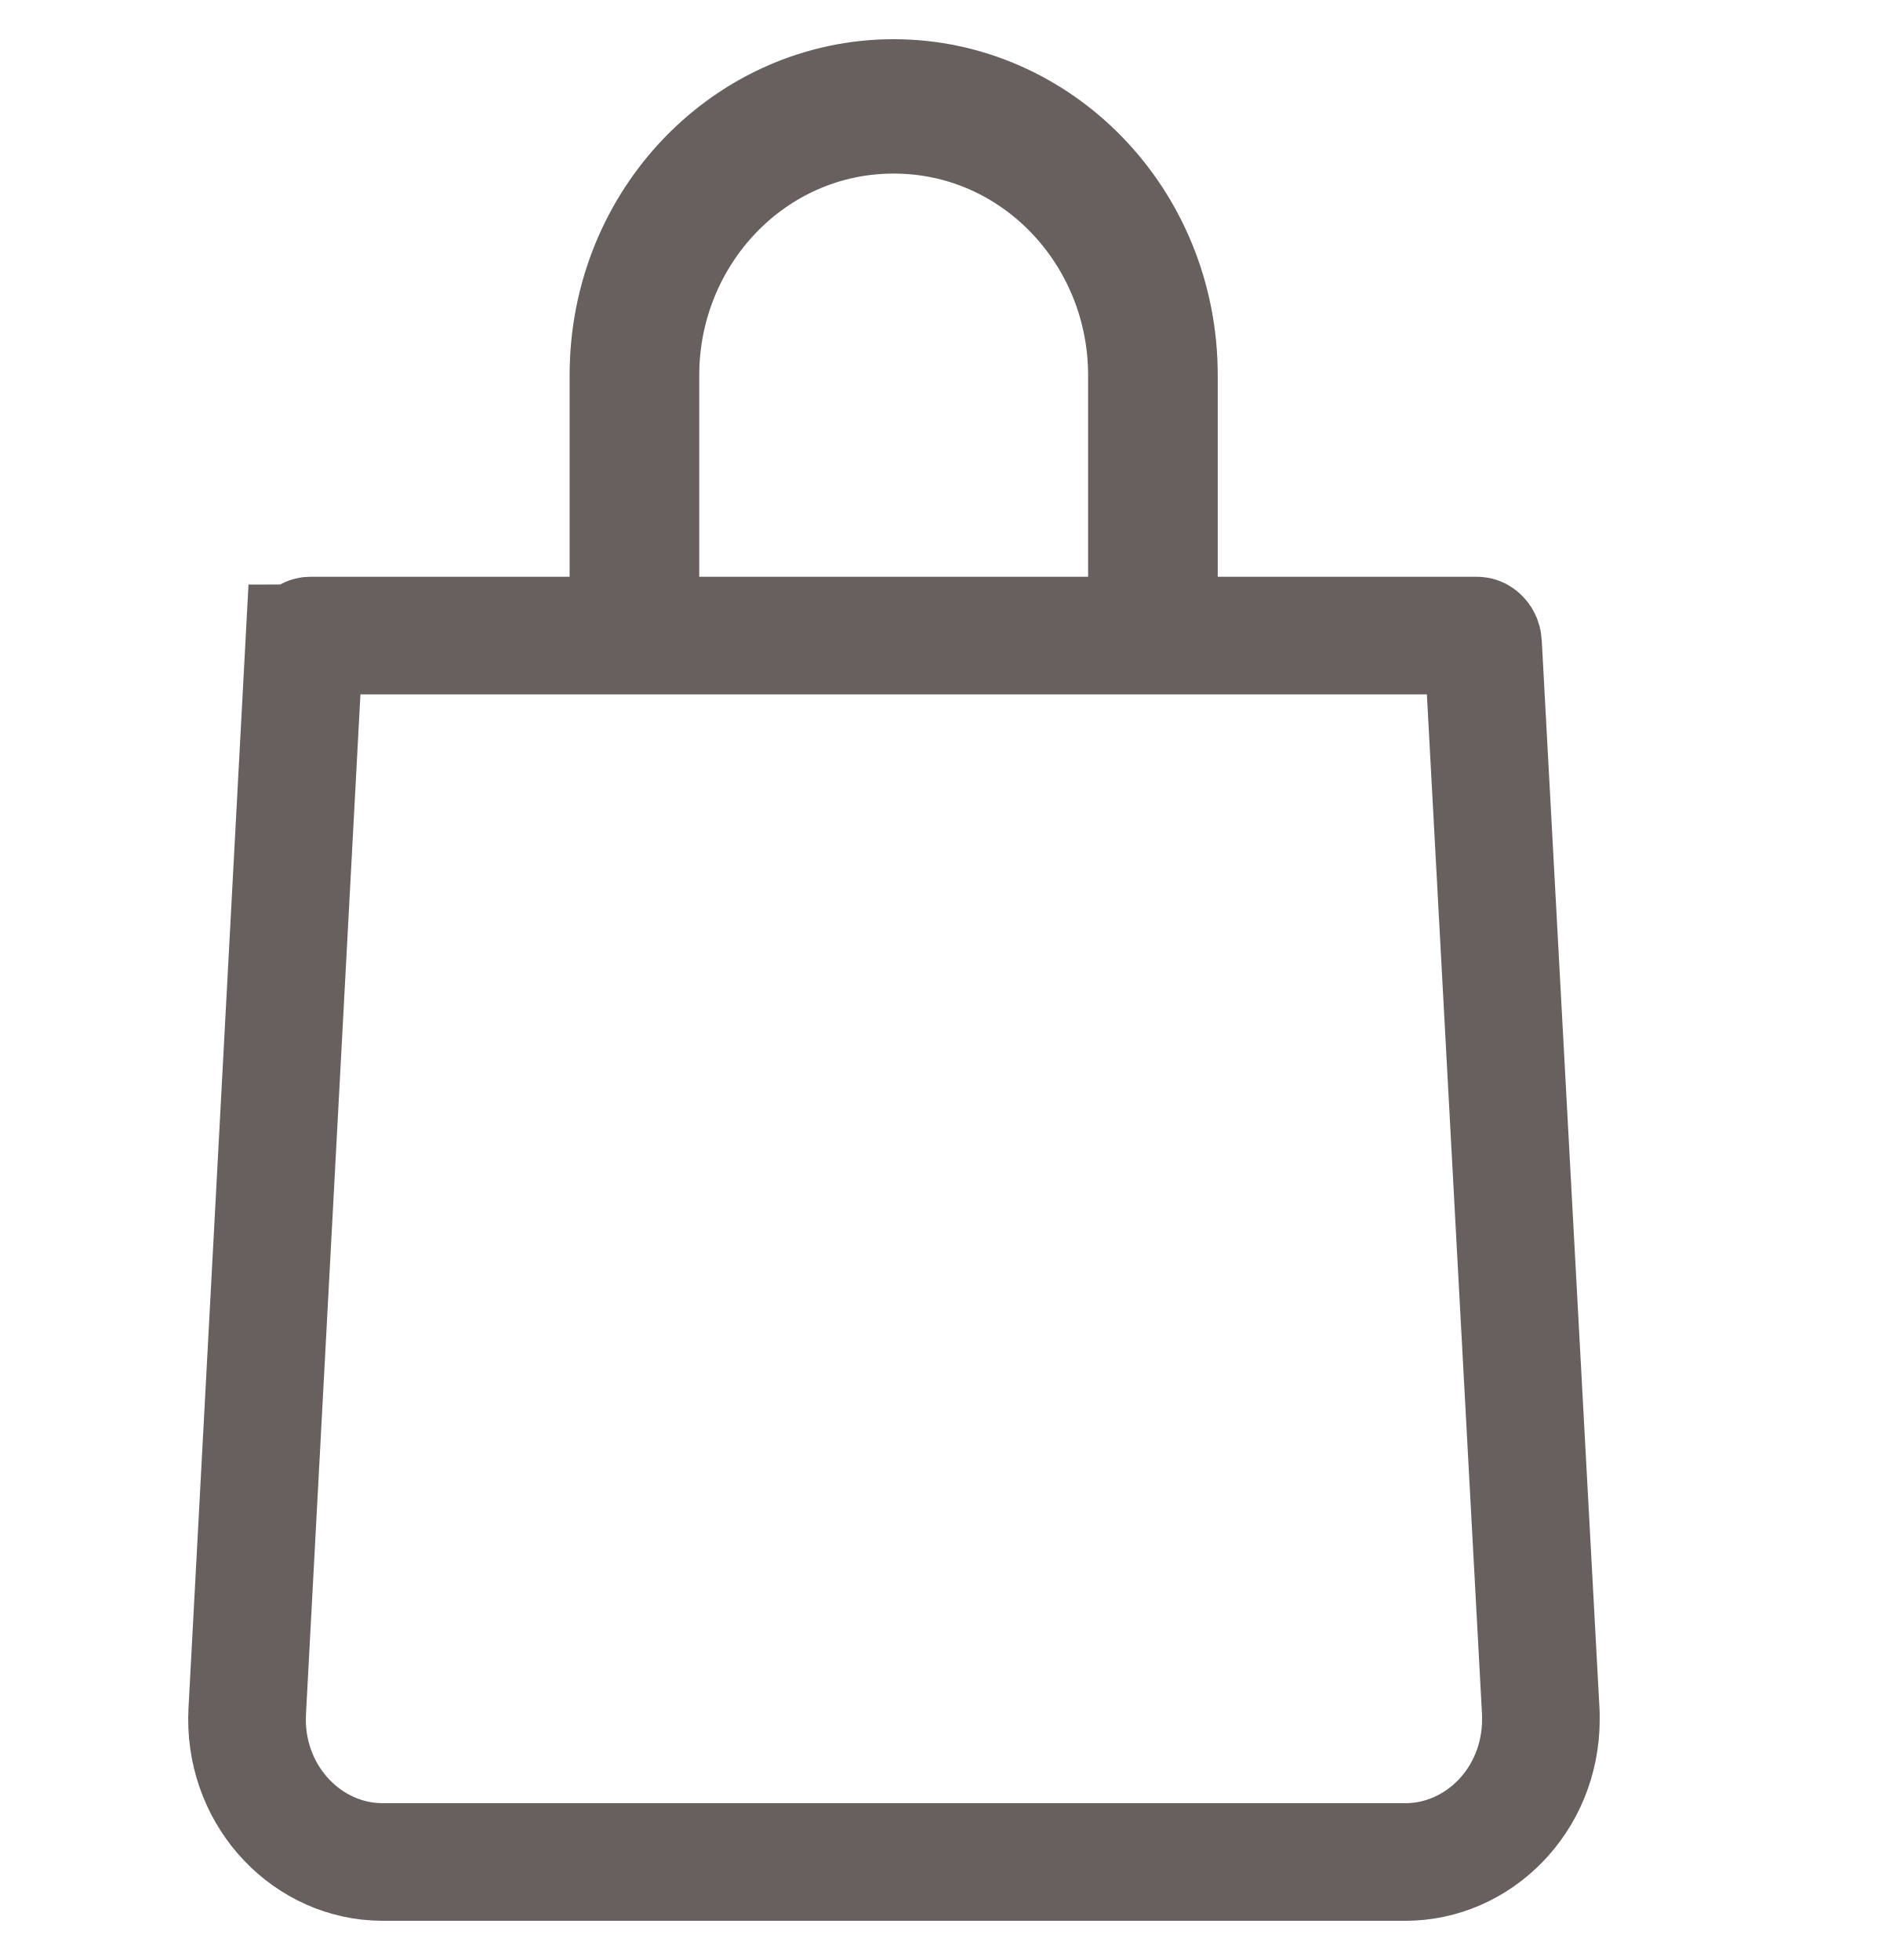
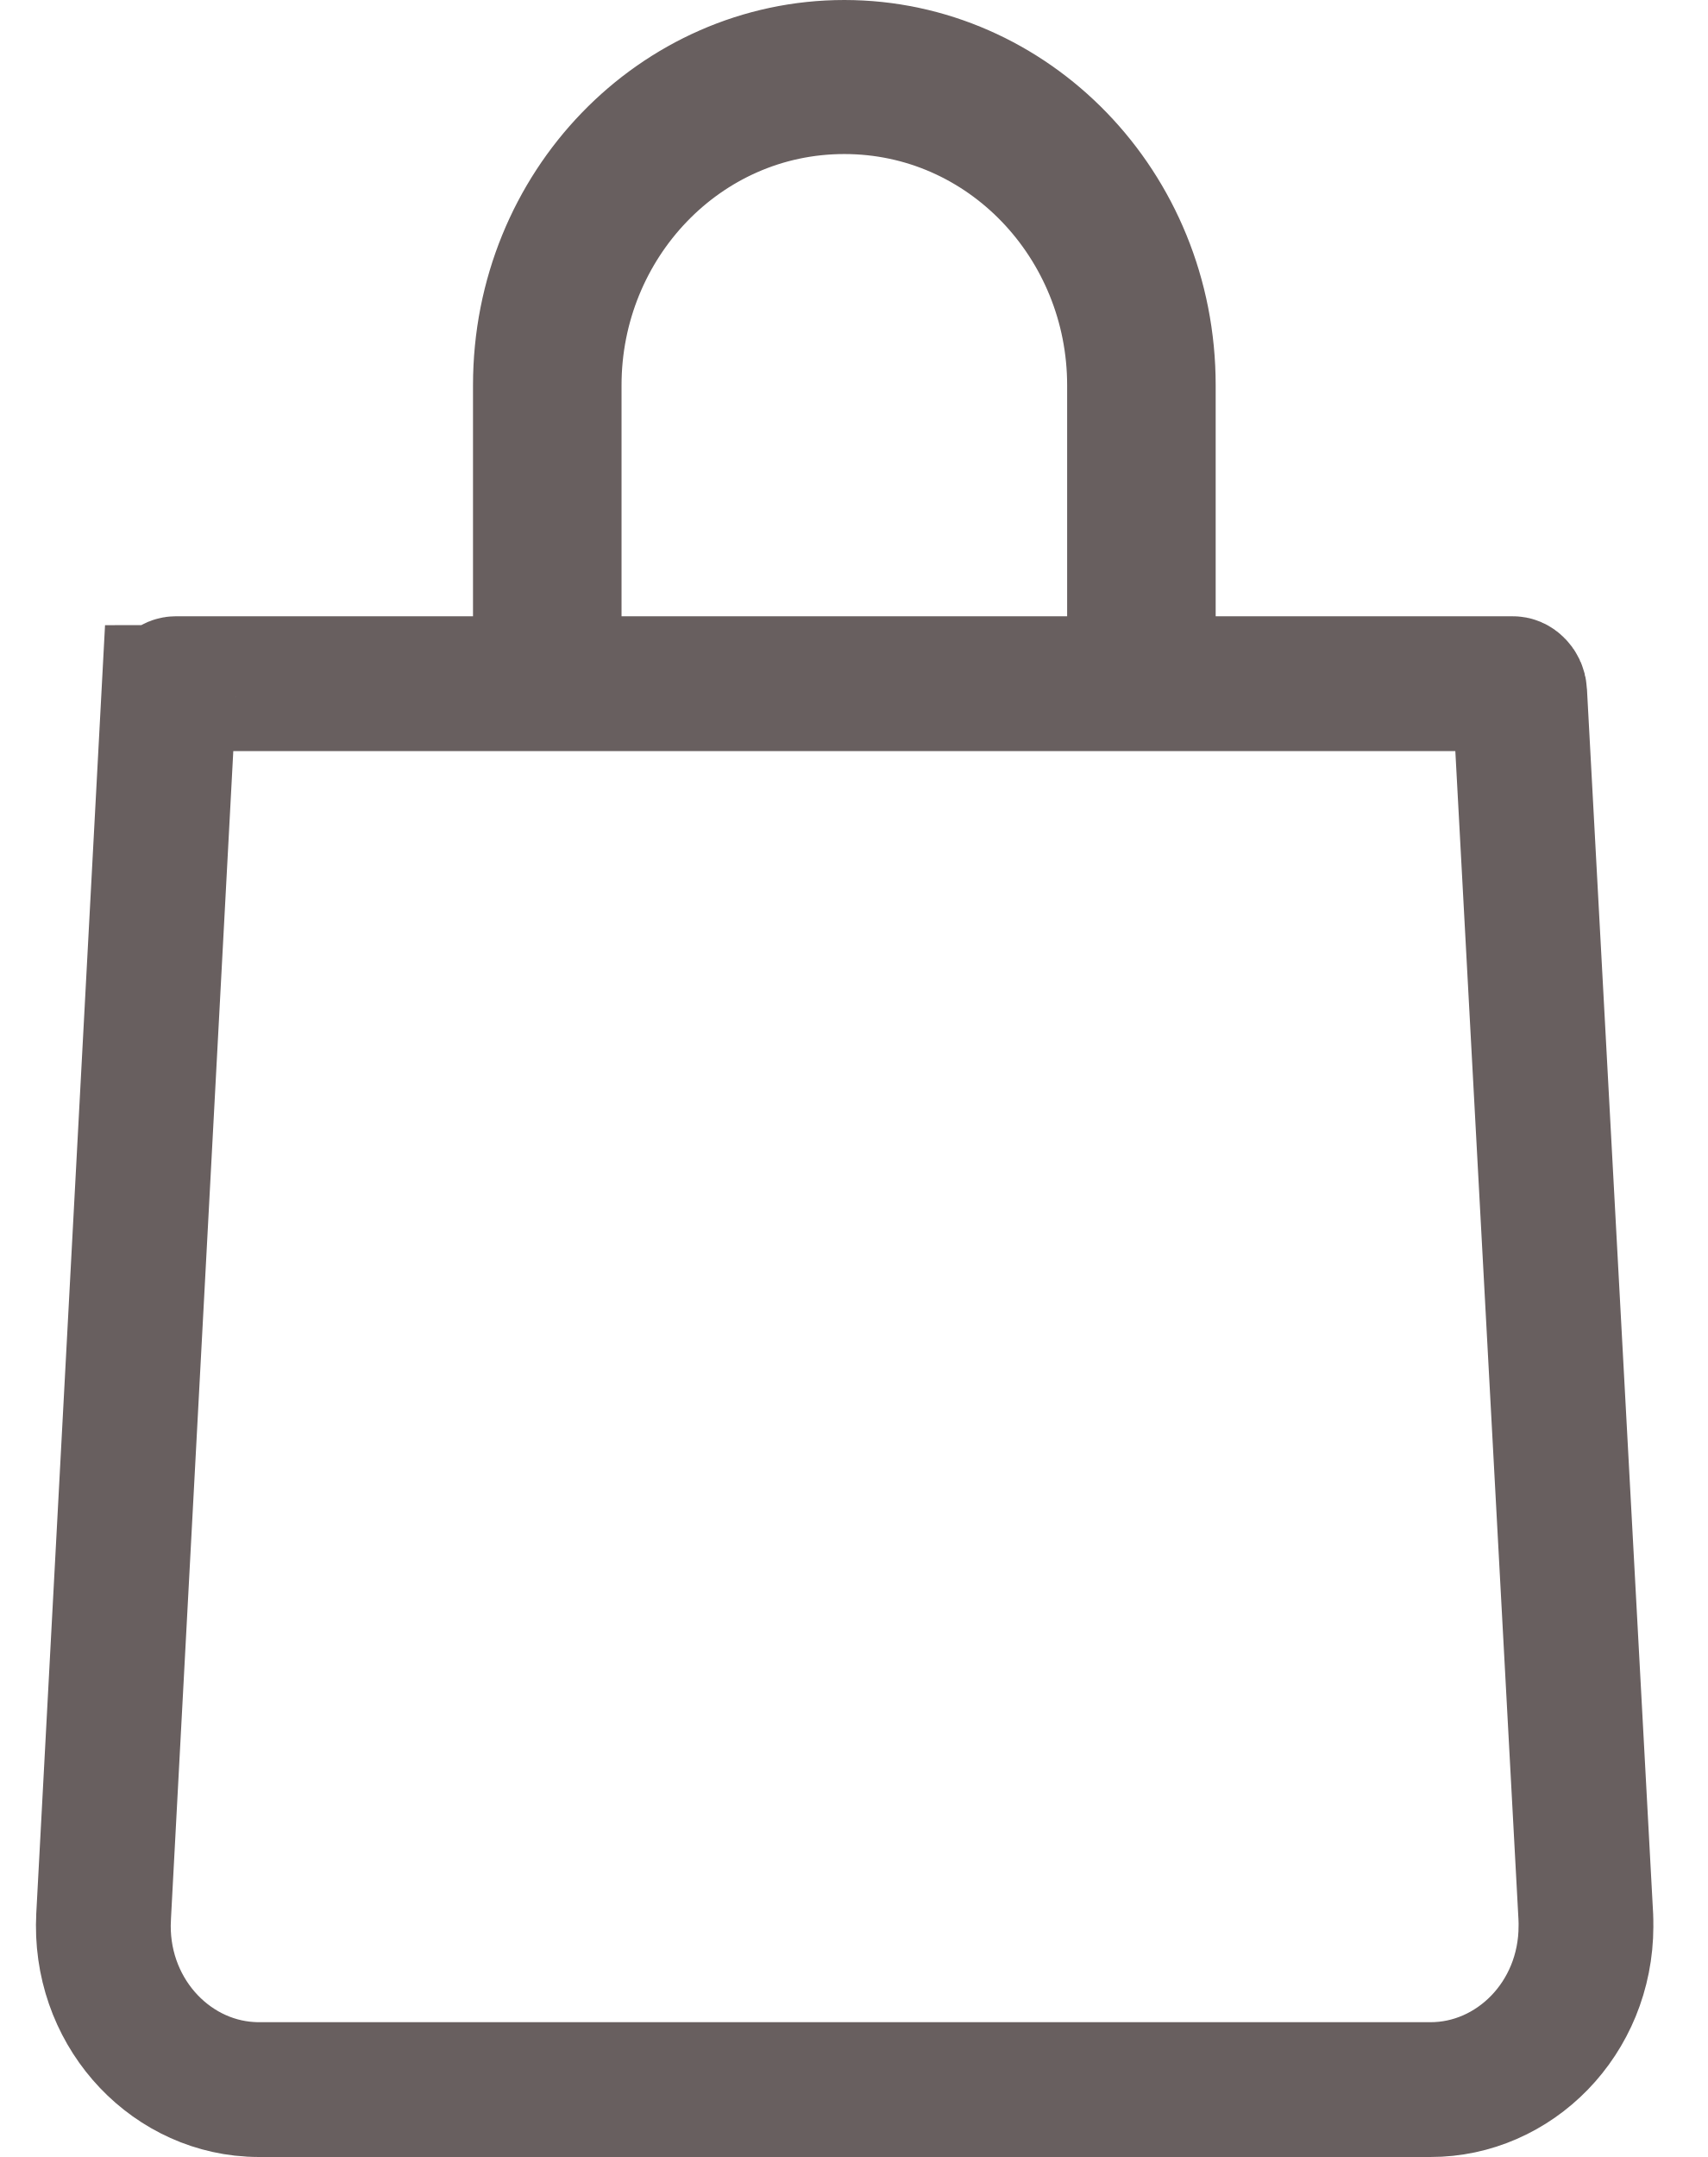
- <svg xmlns="http://www.w3.org/2000/svg" width="24" height="25" viewBox="0 0 24 25" fill="none">
-   <path d="M18.834 8.107L18.836 8.107C18.848 8.107 18.862 8.111 18.878 8.127C18.895 8.143 18.91 8.169 18.912 8.205C18.912 8.206 18.912 8.206 18.912 8.206L19.648 21.823L19.648 21.824C19.649 21.86 19.651 21.896 19.65 21.931L19.65 21.931C19.649 22.963 18.848 23.752 17.918 23.75H17.917L4.884 23.75L4.882 23.75C4.85 23.75 4.817 23.749 4.784 23.747L4.783 23.747C3.854 23.692 3.097 22.855 3.153 21.824L3.153 21.823L3.88 8.206C3.88 8.206 3.881 8.206 3.881 8.205C3.883 8.169 3.898 8.143 3.914 8.127C3.93 8.111 3.945 8.107 3.957 8.107H3.958H7.264H8.014V7.357V4.786C8.014 2.807 9.554 1.25 11.396 1.25C13.239 1.25 14.779 2.807 14.779 4.786V7.357V8.107H15.529L18.834 8.107ZM13.876 8.107H14.626V7.357V4.786C14.626 2.977 13.205 1.464 11.396 1.464C9.587 1.464 8.167 2.977 8.167 4.786V7.357V8.107H8.917H13.876Z" stroke="#685F5F" stroke-width="1.5" />
+ <svg xmlns="http://www.w3.org/2000/svg" width="19" height="24" viewBox="0 0 19 24" fill="none">
+   <path d="M16.834 7.607L16.836 7.607C16.848 7.607 16.862 7.611 16.878 7.627C16.895 7.643 16.91 7.669 16.912 7.705C16.912 7.706 16.912 7.706 16.912 7.706L17.648 21.323L17.648 21.324C17.649 21.36 17.651 21.396 17.65 21.431L17.65 21.431C17.649 22.463 16.848 23.252 15.918 23.25H15.917L2.884 23.25L2.882 23.25C2.85 23.25 2.817 23.249 2.784 23.247L2.783 23.247C1.854 23.192 1.097 22.355 1.153 21.324L1.153 21.323L1.88 7.706C1.88 7.706 1.881 7.706 1.881 7.705C1.883 7.669 1.898 7.643 1.914 7.627C1.93 7.611 1.945 7.607 1.957 7.607H1.958H5.264H6.014V6.857V4.286C6.014 2.307 7.554 0.75 9.396 0.75C11.239 0.75 12.779 2.307 12.779 4.286V6.857V7.607H13.529L16.834 7.607ZM11.876 7.607H12.626V6.857V4.286C12.626 2.477 11.205 0.964 9.396 0.964C7.587 0.964 6.167 2.477 6.167 4.286V6.857V7.607H6.917H11.876Z" stroke="#685F5F" stroke-width="1.5" />
</svg>
